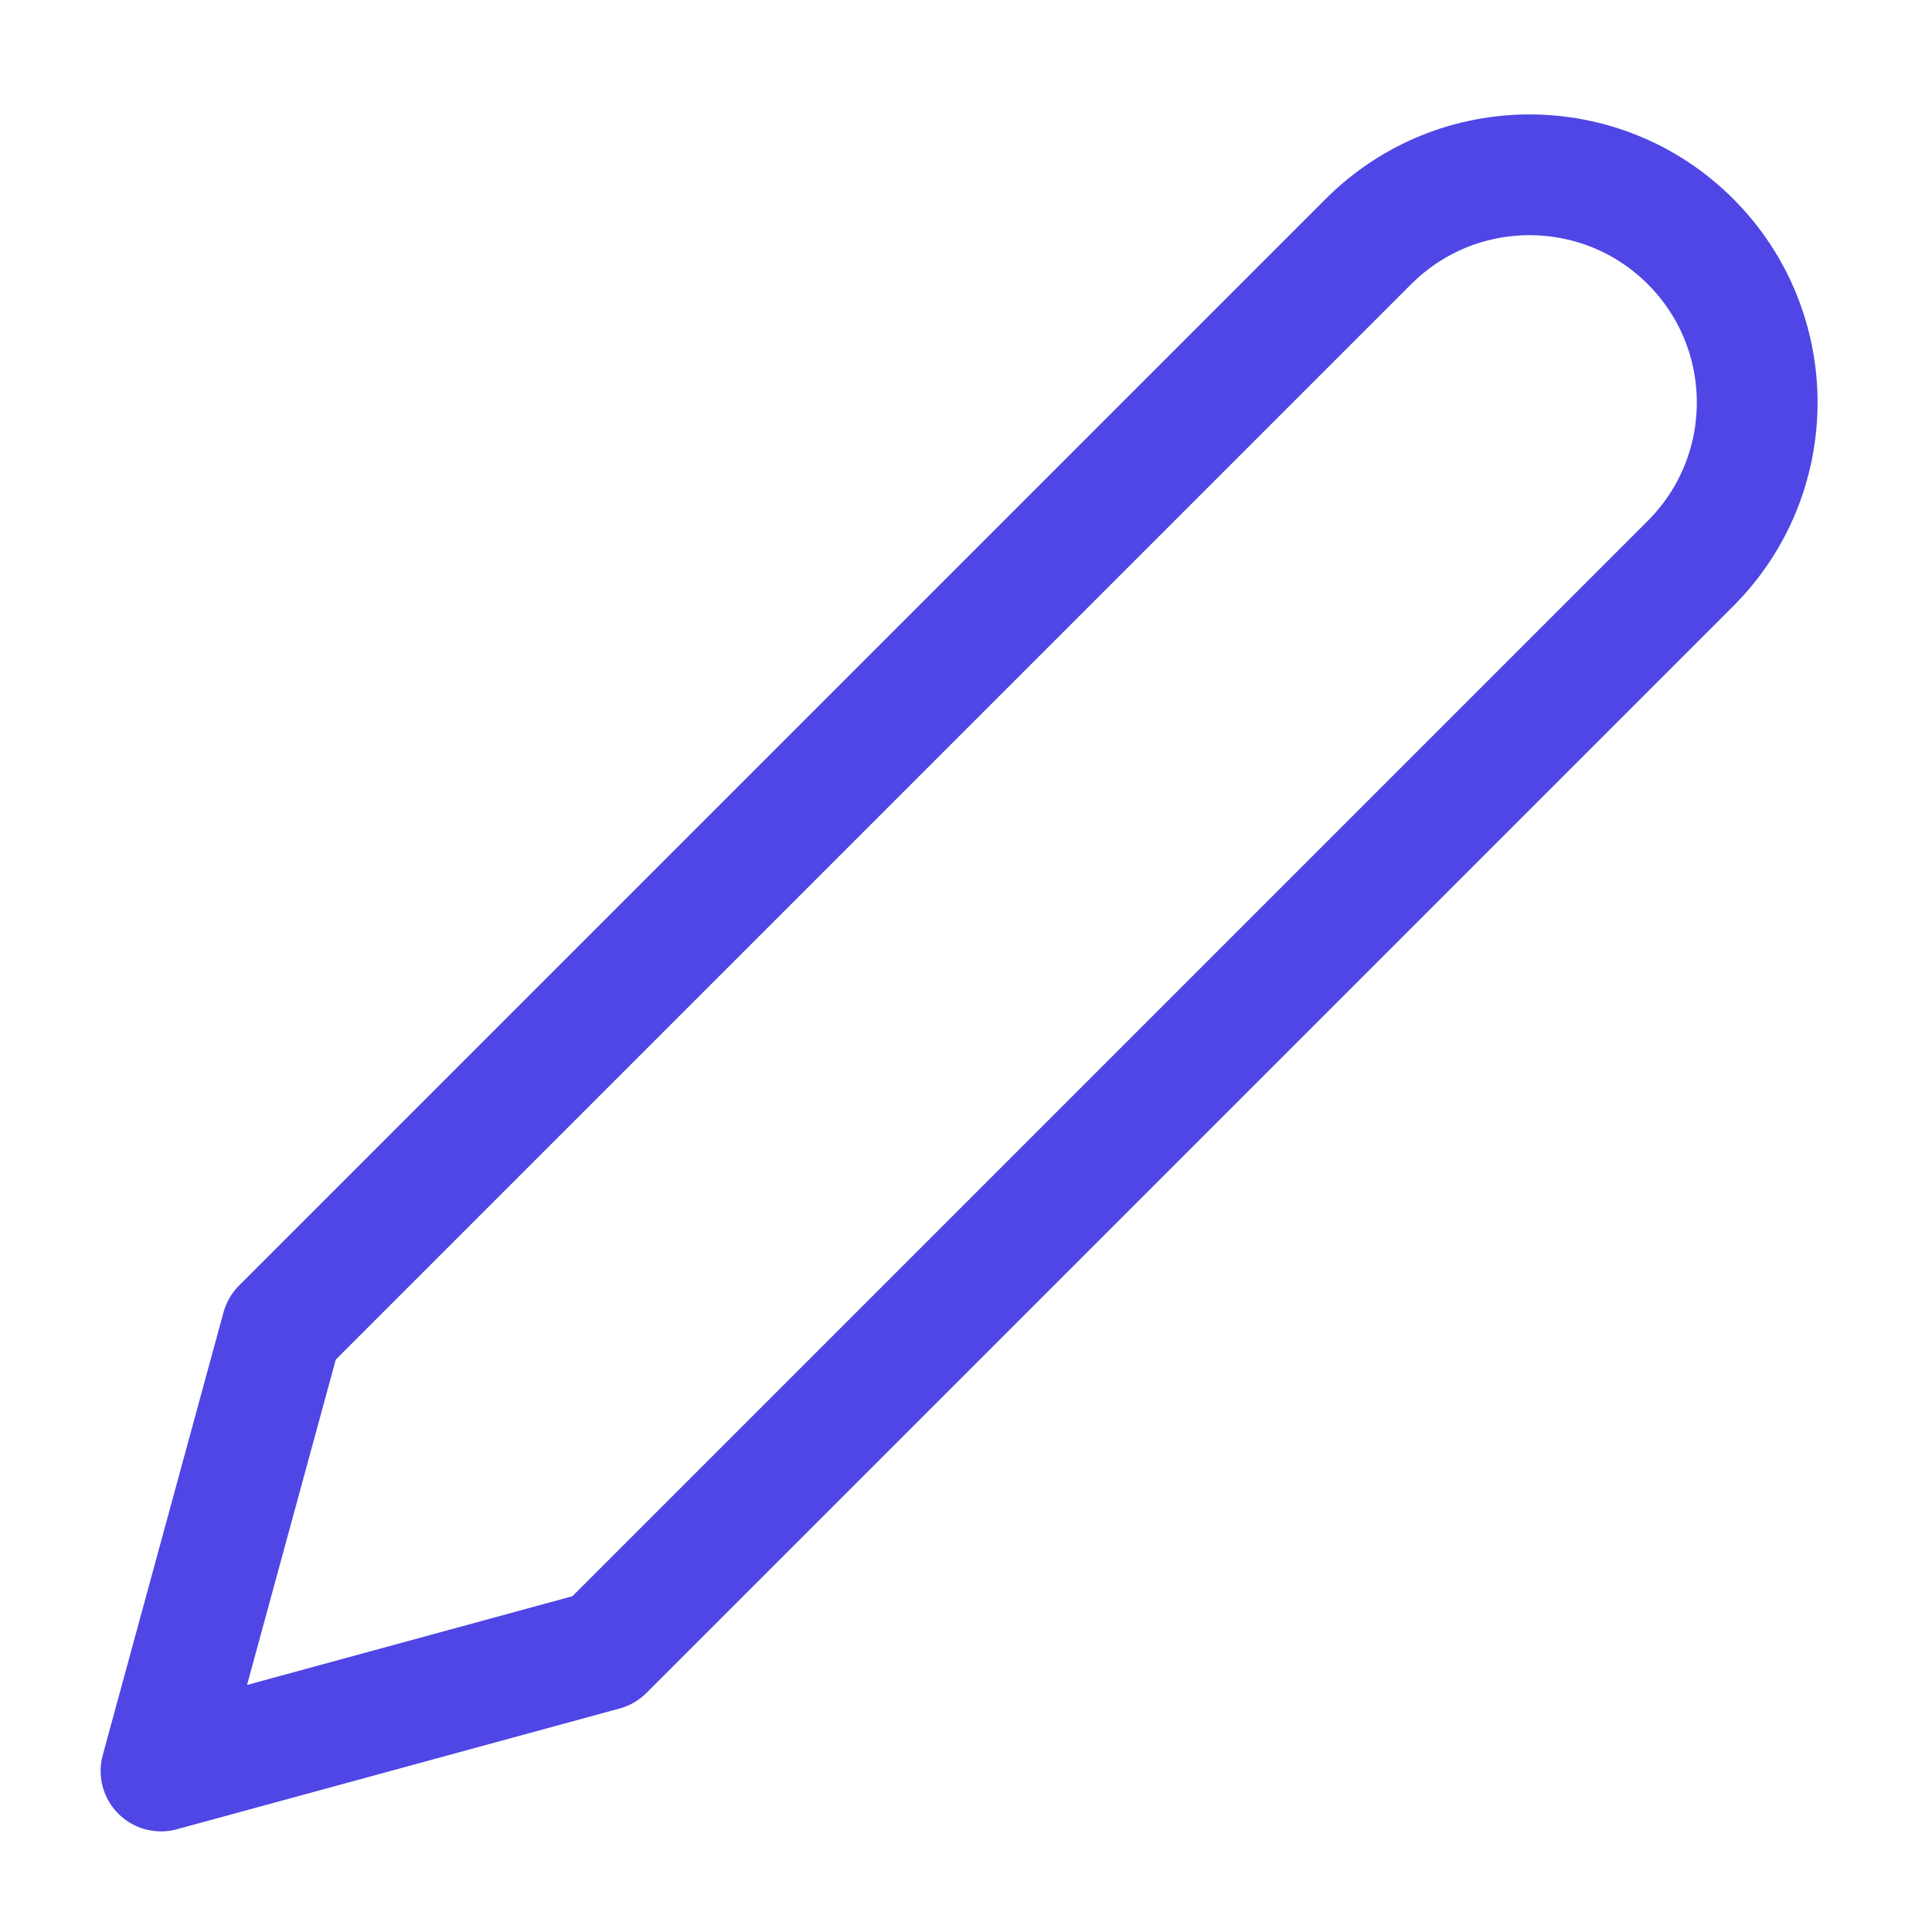
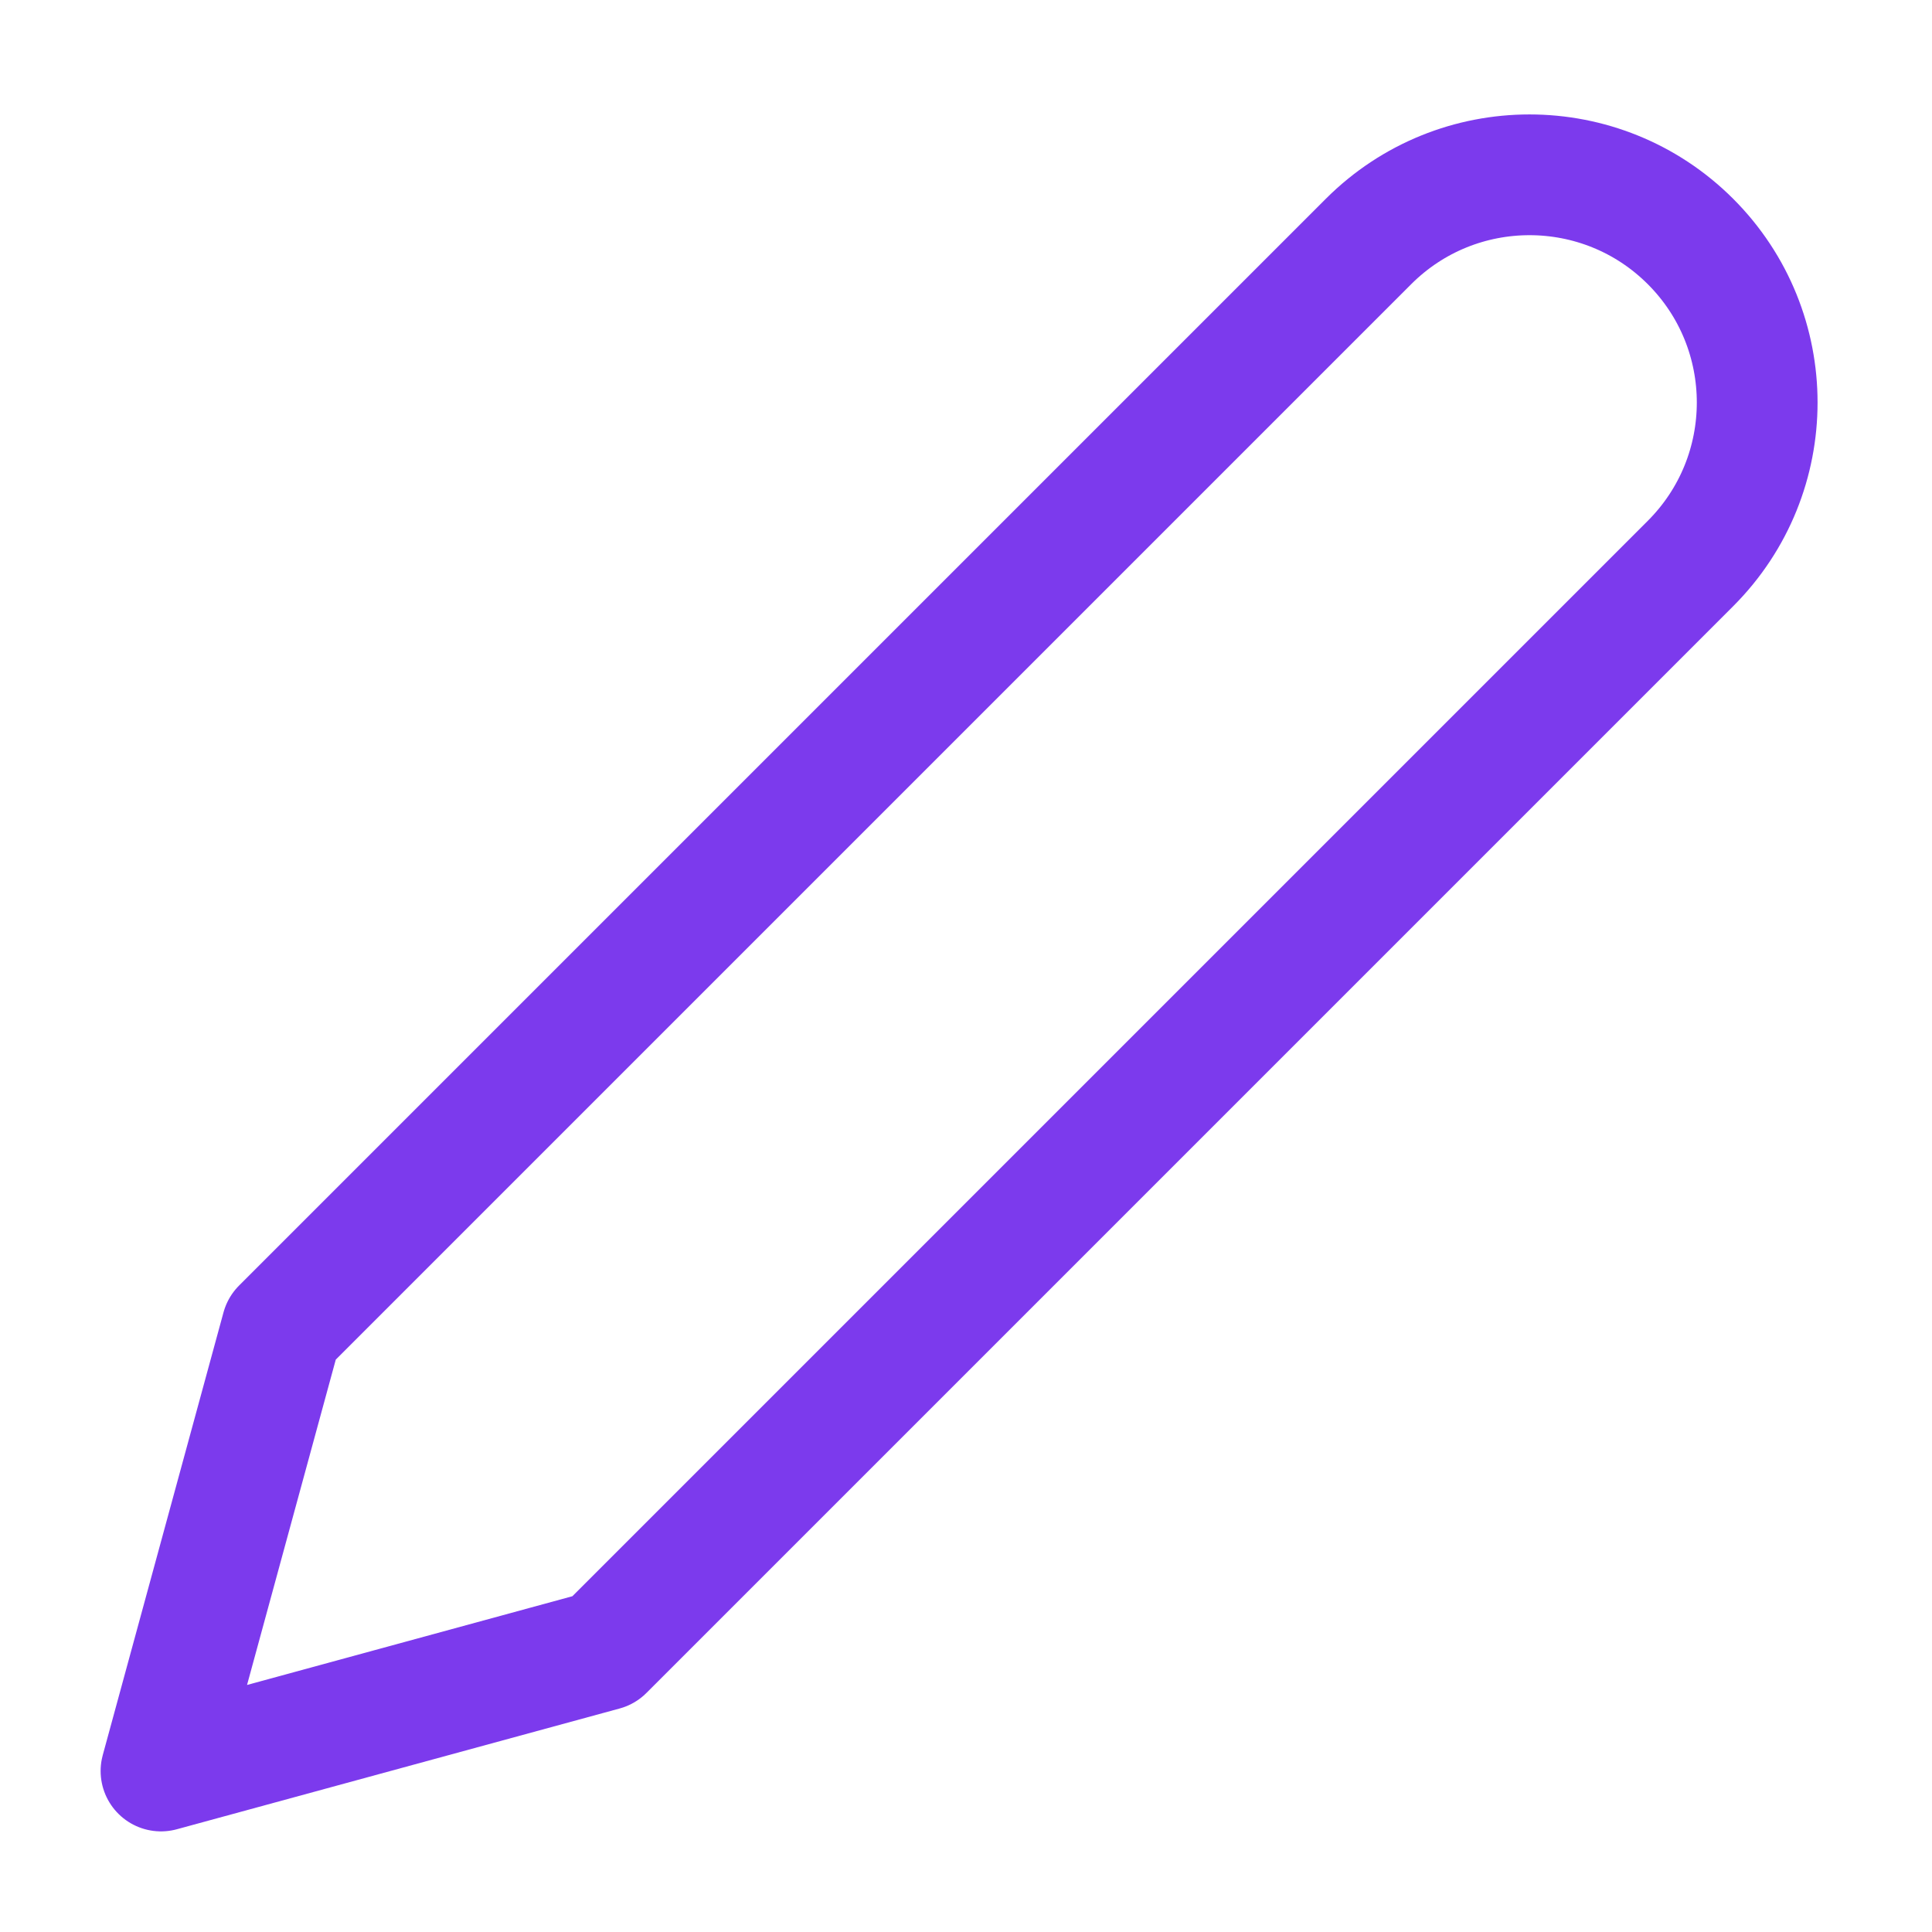
- <svg xmlns="http://www.w3.org/2000/svg" viewBox="0 0 24 24" fill="none" stroke="#4f46e5" stroke-width="1.5" stroke-linecap="round" stroke-linejoin="round">
+ <svg xmlns="http://www.w3.org/2000/svg" viewBox="0 0 24 24" fill="none" stroke="#7c3aed" stroke-width="1.5" stroke-linecap="round" stroke-linejoin="round">
  <path d="M17 3a2.828 2.828 0 1 1 4 4L7.5 20.5 2 22l1.5-5.5L17 3z" />
</svg>
